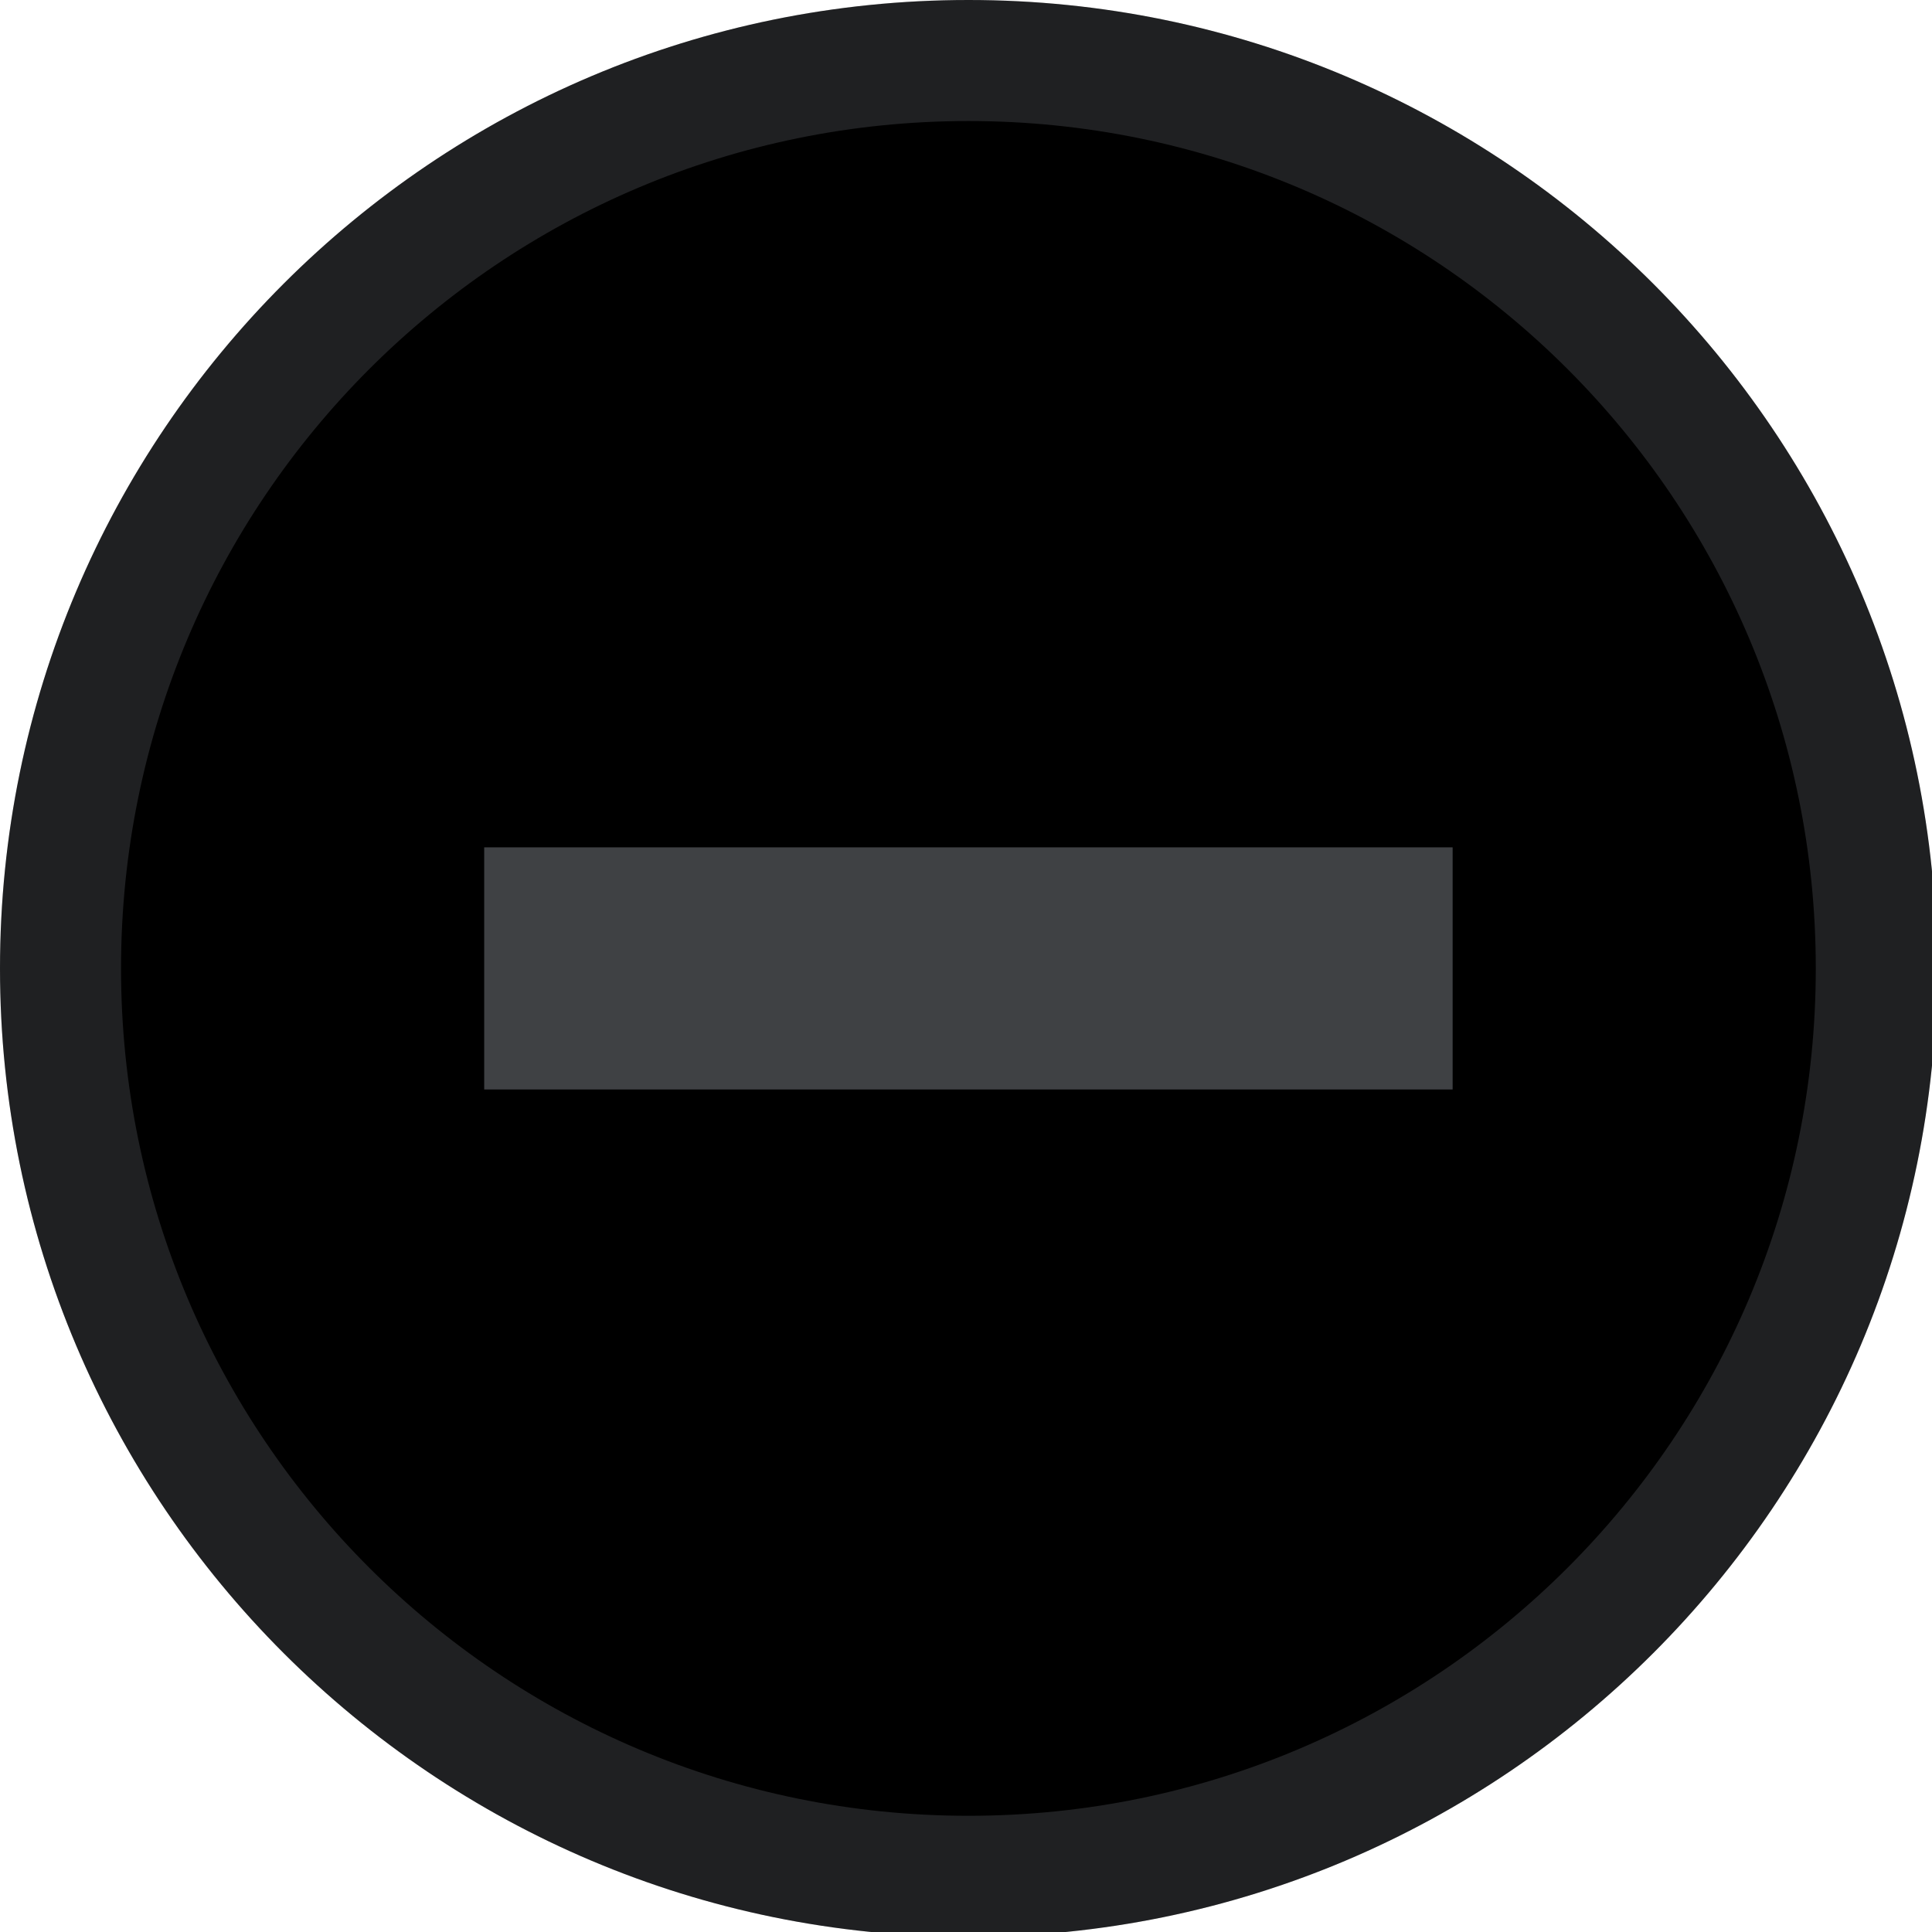
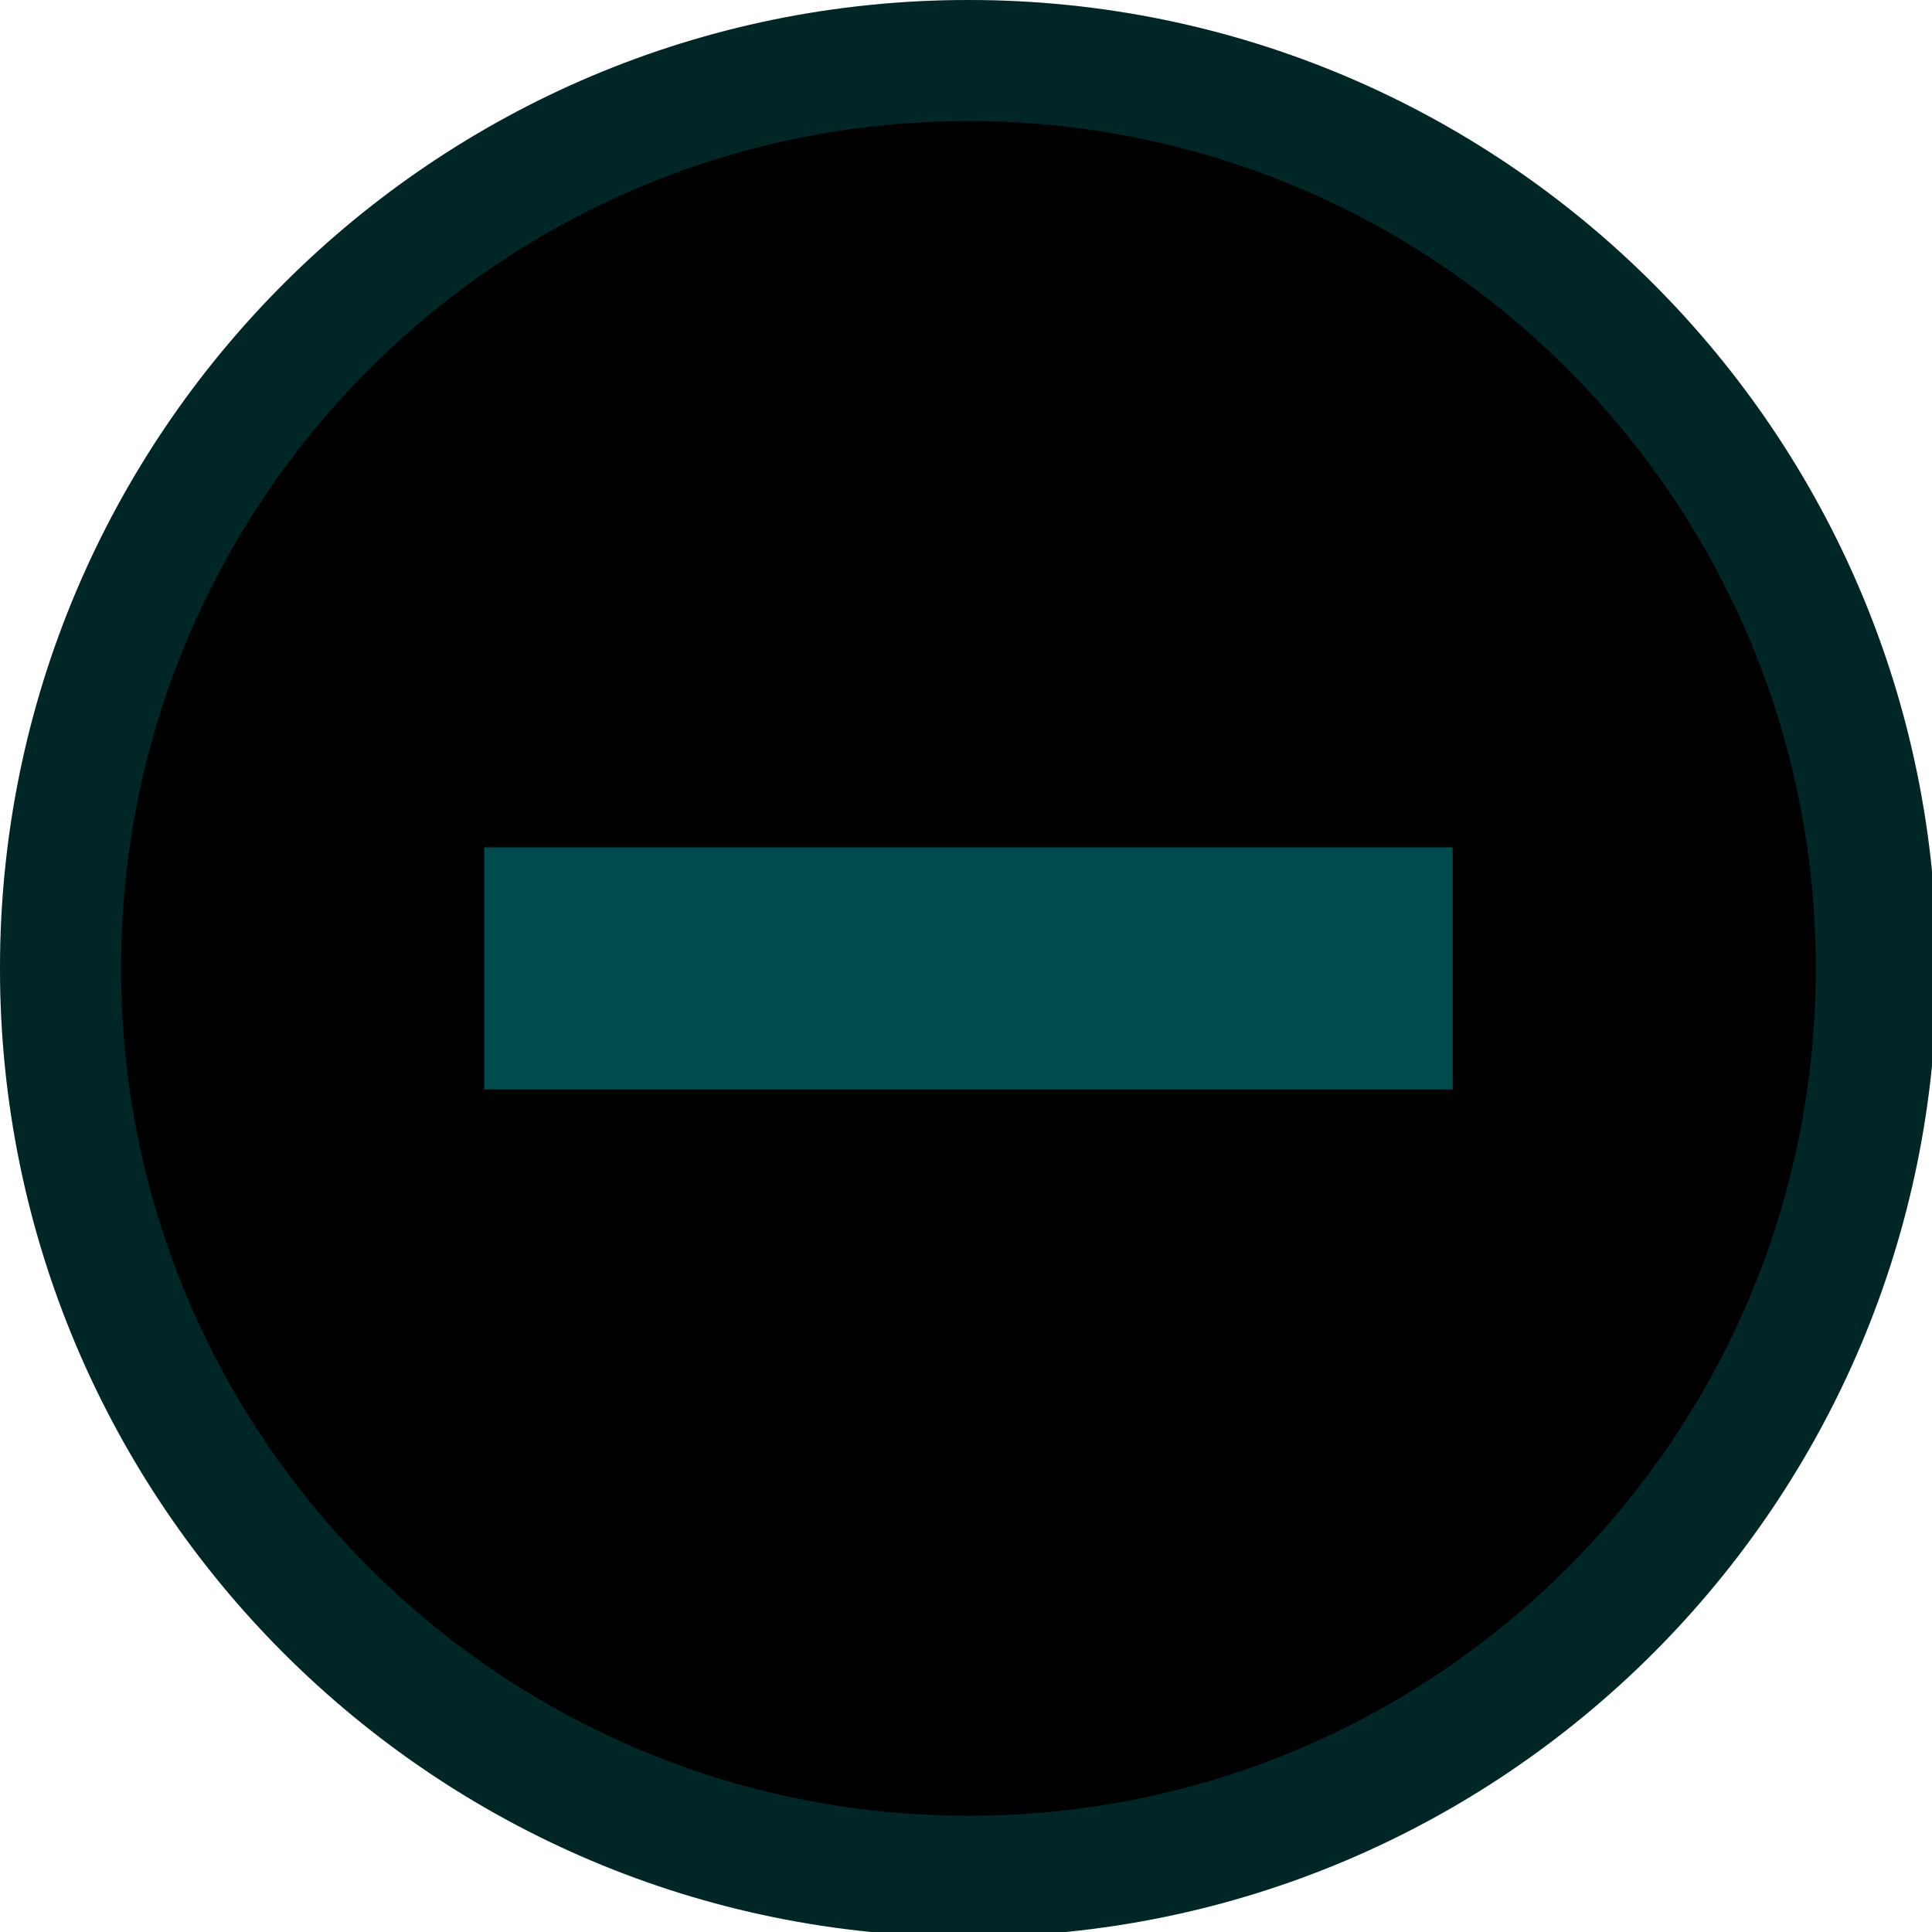
<svg xmlns="http://www.w3.org/2000/svg" width="133pt" height="133pt" viewBox="0 0 133 133" version="1.1">
  <g id="surface1">
    <path style=" stroke:none;fill-rule:nonzero;fill:#000000;fill-opacity:1;" d="M 67.219 6.836 C 101.172 6.836 128.711 33.723 128.711 66.863 C 128.711 100 101.172 126.855 67.219 126.855 C 33.27 126.855 5.73 100 5.73 66.863 C 5.73 33.723 33.27 6.836 67.219 6.836 Z M 67.219 6.836 " />
    <path style=" stroke:none;fill-rule:nonzero;fill:#000000;fill-opacity:1;" d="M 66.668 0 C 29.852 0 0 29.852 0 66.668 C 0 103.484 29.852 133.332 66.668 133.332 C 103.484 133.332 133.332 103.484 133.332 66.668 C 133.332 29.852 103.484 0 66.668 0 Z M 66.668 8.332 C 98.895 8.332 125 34.441 125 66.668 C 125 98.895 98.895 125 66.668 125 C 34.441 125 8.332 98.895 8.332 66.668 C 8.332 34.441 34.441 8.332 66.668 8.332 Z M 66.668 8.332 " />
-     <path style=" stroke:none;fill-rule:nonzero;fill:#d3dae3;fill-opacity:0.15;" d="M 66.668 0 C 29.852 0 0 29.852 0 66.668 C 0 103.484 29.852 133.332 66.668 133.332 C 103.484 133.332 133.332 103.484 133.332 66.668 C 133.332 29.852 103.484 0 66.668 0 Z M 66.668 8.332 C 98.895 8.332 125 34.441 125 66.668 C 125 98.895 98.895 125 66.668 125 C 34.441 125 8.332 98.895 8.332 66.668 C 8.332 34.441 34.441 8.332 66.668 8.332 Z M 66.668 8.332 " />
-     <path style=" stroke:none;fill-rule:nonzero;fill:#d3dae3;fill-opacity:0.3;" d="M 33.332 58.332 L 100 58.332 L 100 75 L 33.332 75 Z M 33.332 58.332 " />
+     <path style=" stroke:none;fill-rule:nonzero;fill:#00ffff;fill-opacity:0.15;" d="M 66.668 0 C 29.852 0 0 29.852 0 66.668 C 0 103.484 29.852 133.332 66.668 133.332 C 103.484 133.332 133.332 103.484 133.332 66.668 C 133.332 29.852 103.484 0 66.668 0 Z M 66.668 8.332 C 98.895 8.332 125 34.441 125 66.668 C 125 98.895 98.895 125 66.668 125 C 34.441 125 8.332 98.895 8.332 66.668 C 8.332 34.441 34.441 8.332 66.668 8.332 Z M 66.668 8.332 " />
+     <path style=" stroke:none;fill-rule:nonzero;fill:#00ffff;fill-opacity:0.3;" d="M 33.332 58.332 L 100 58.332 L 100 75 L 33.332 75 Z M 33.332 58.332 " />
  </g>
</svg>
